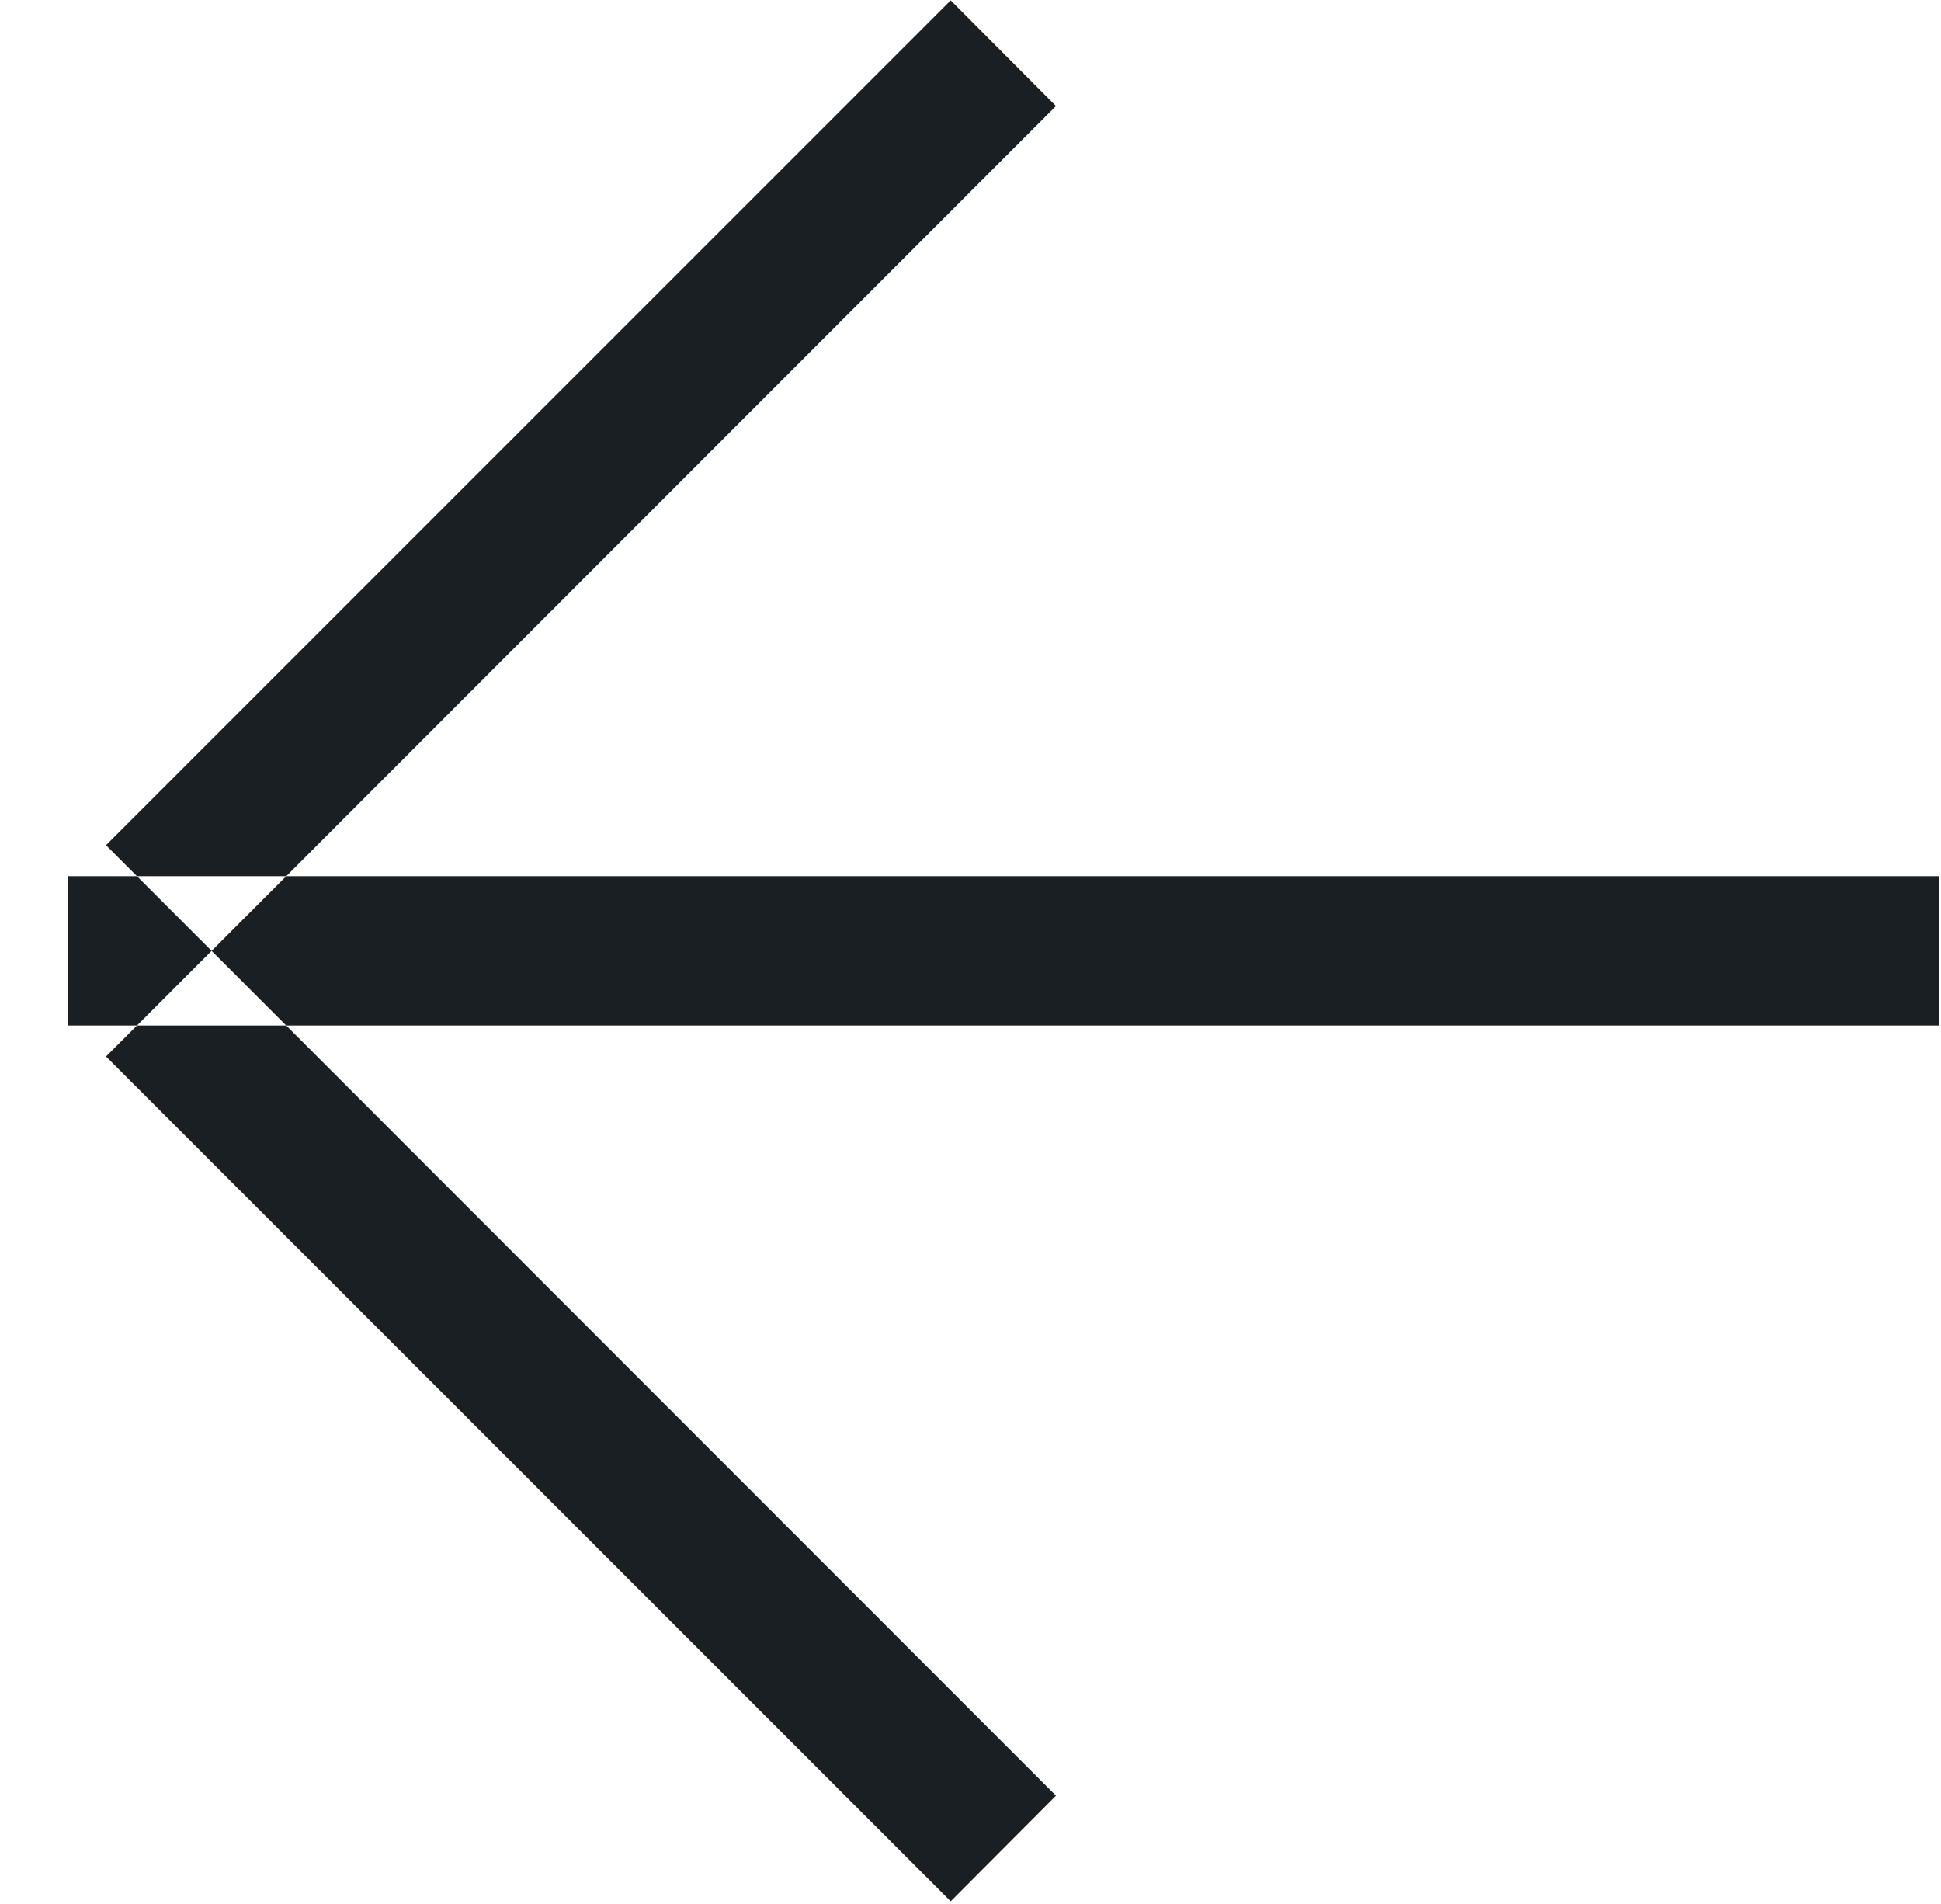
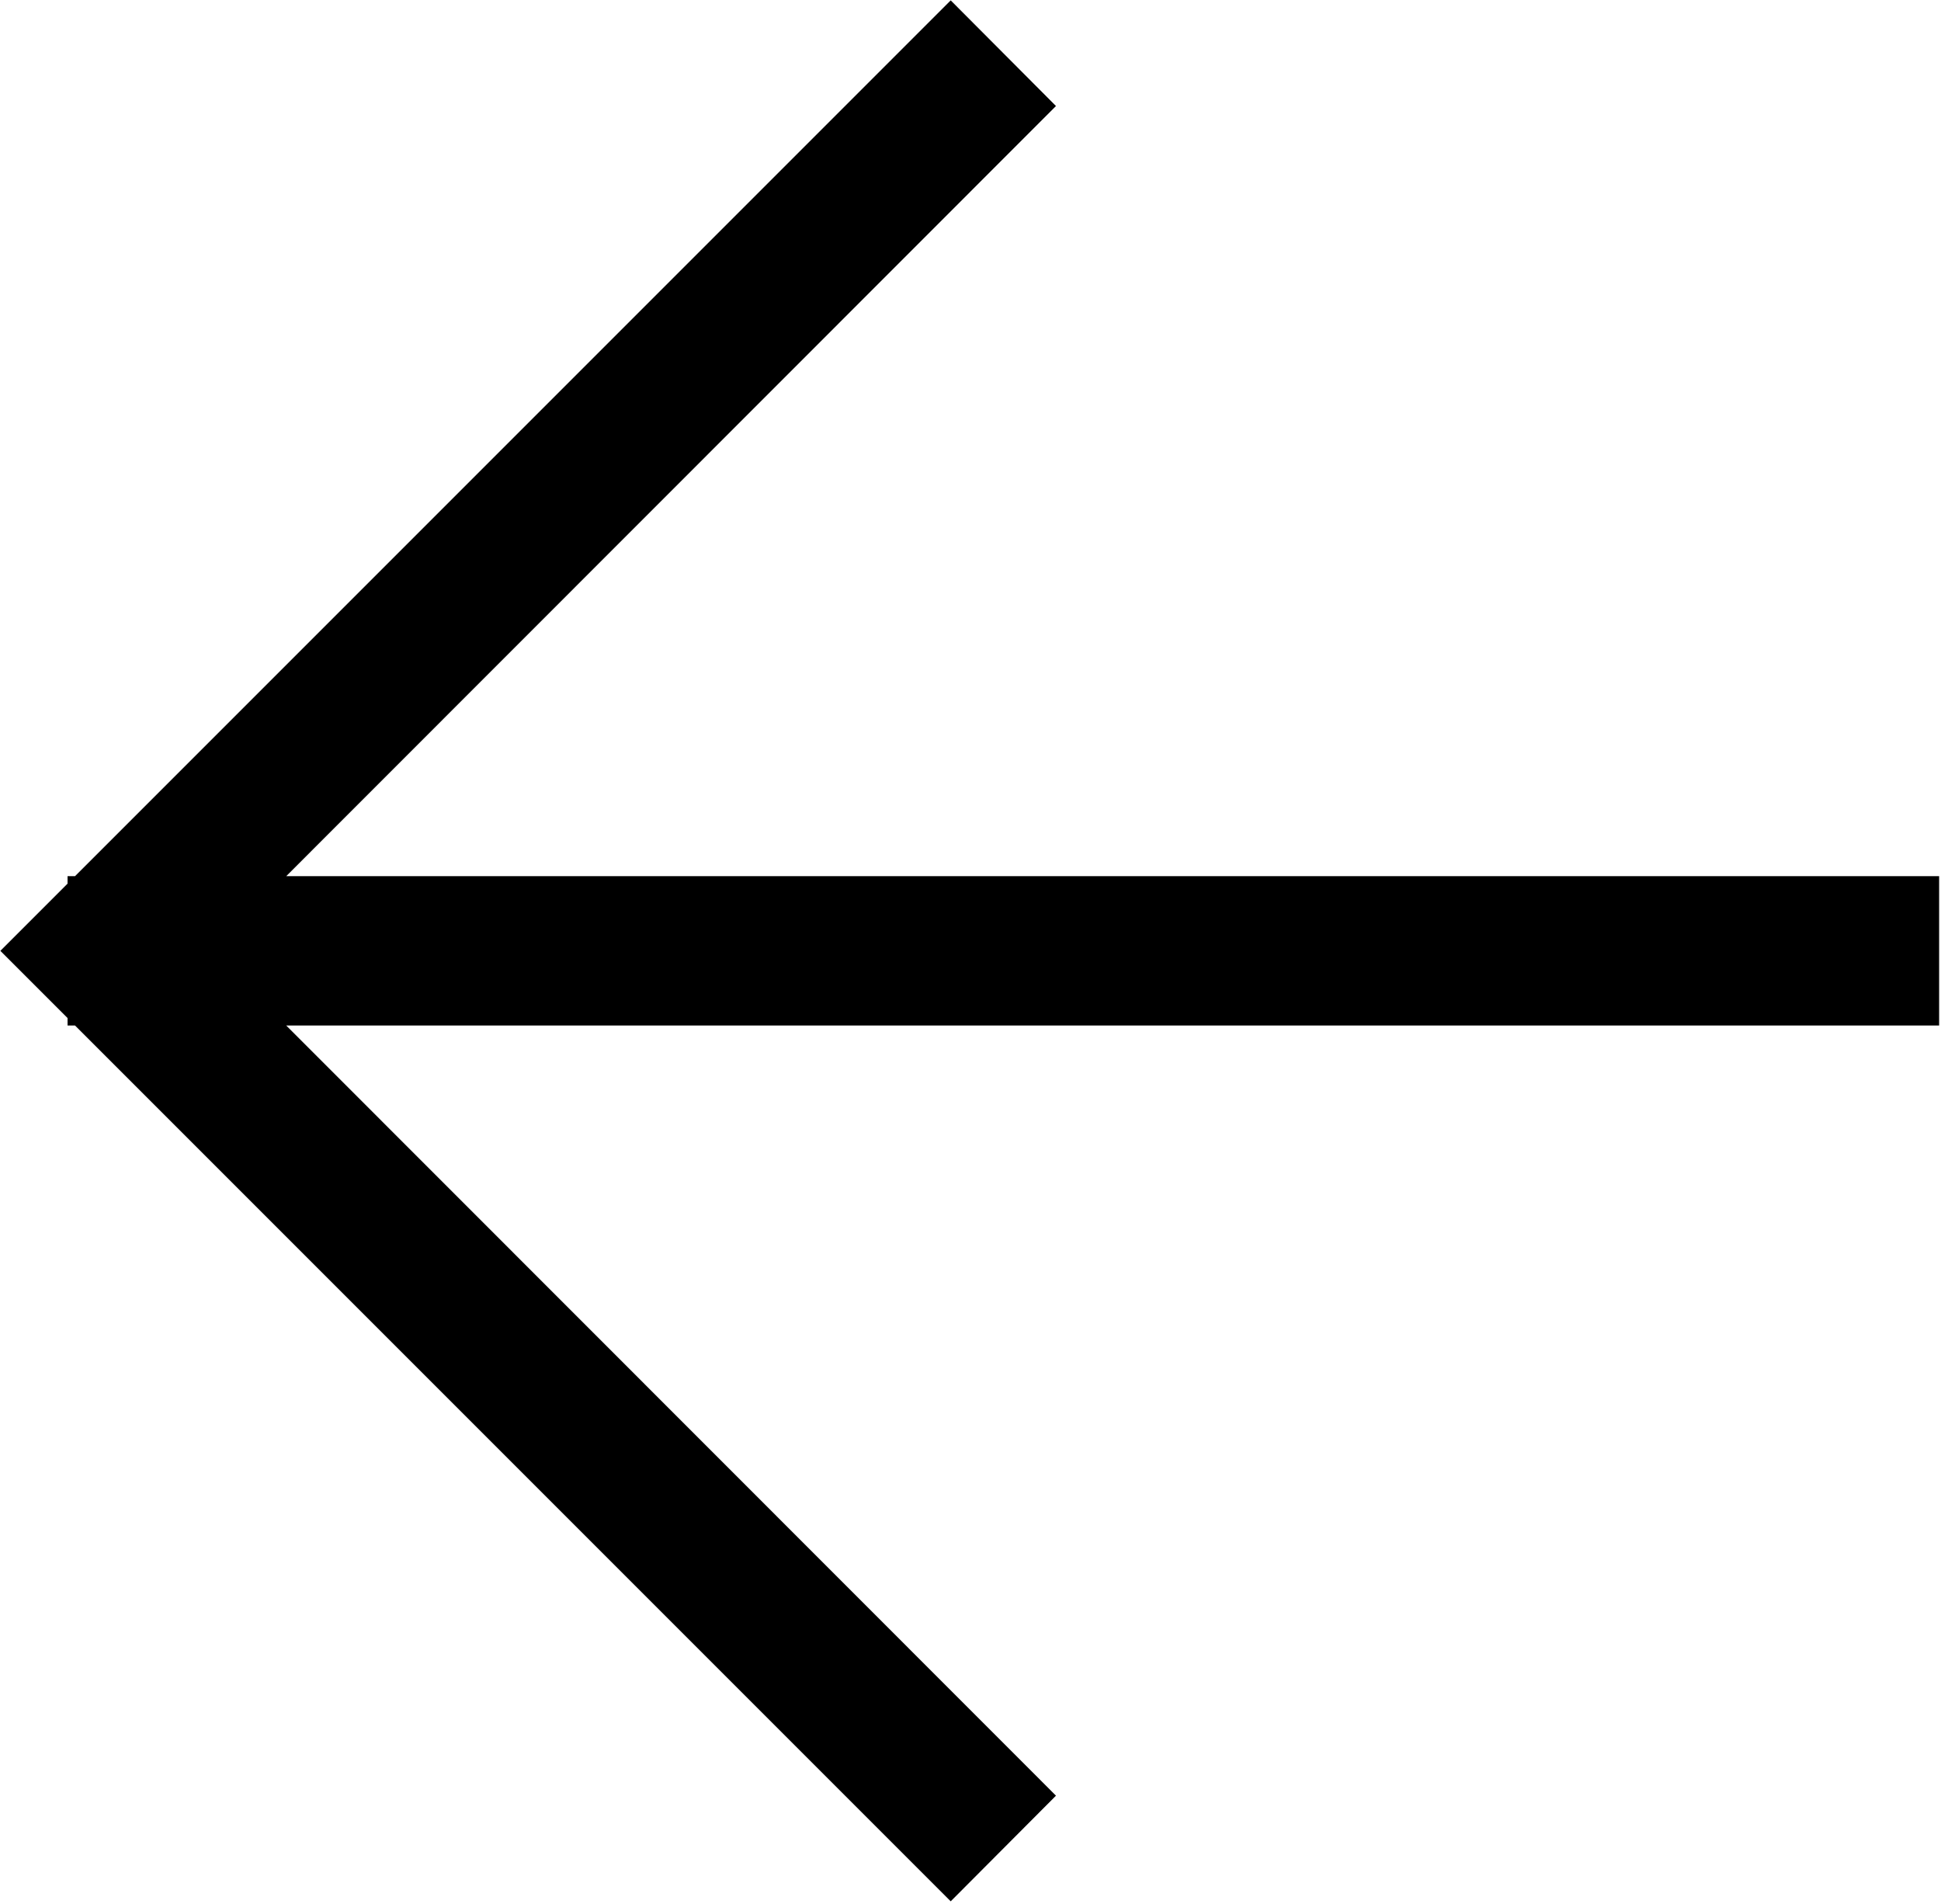
<svg xmlns="http://www.w3.org/2000/svg" width="52" height="51" viewBox="0 0 52 51">
-   <defs>
-     <style>
-       .cls-1 {
-         fill: #1a1f23;
-         fill-rule: evenodd;
-       }
-     </style>
-   </defs>
-   <path id="Shape_1_copy_6" data-name="Shape 1 copy 6" class="cls-1" d="M2695.41,2000.37l-2.82-2.83L2667.13,2023l2.83,2.83Zm-2.82,48.09,2.82-2.83-25.45-25.46-2.83,2.83Zm26.48-23.46v-4h-50.14v4h50.14Z" transform="translate(-2667.12 -1997.53)" />
+   <path d="M2695.41,2000.37l-2.82-2.83L2667.13,2023l2.83,2.83Zm-2.82,48.09,2.82-2.83-25.45-25.46-2.83,2.83Zm26.48-23.46v-4h-50.14v4h50.14Z" transform="translate(-2667.12 -1997.53)" />
</svg>
